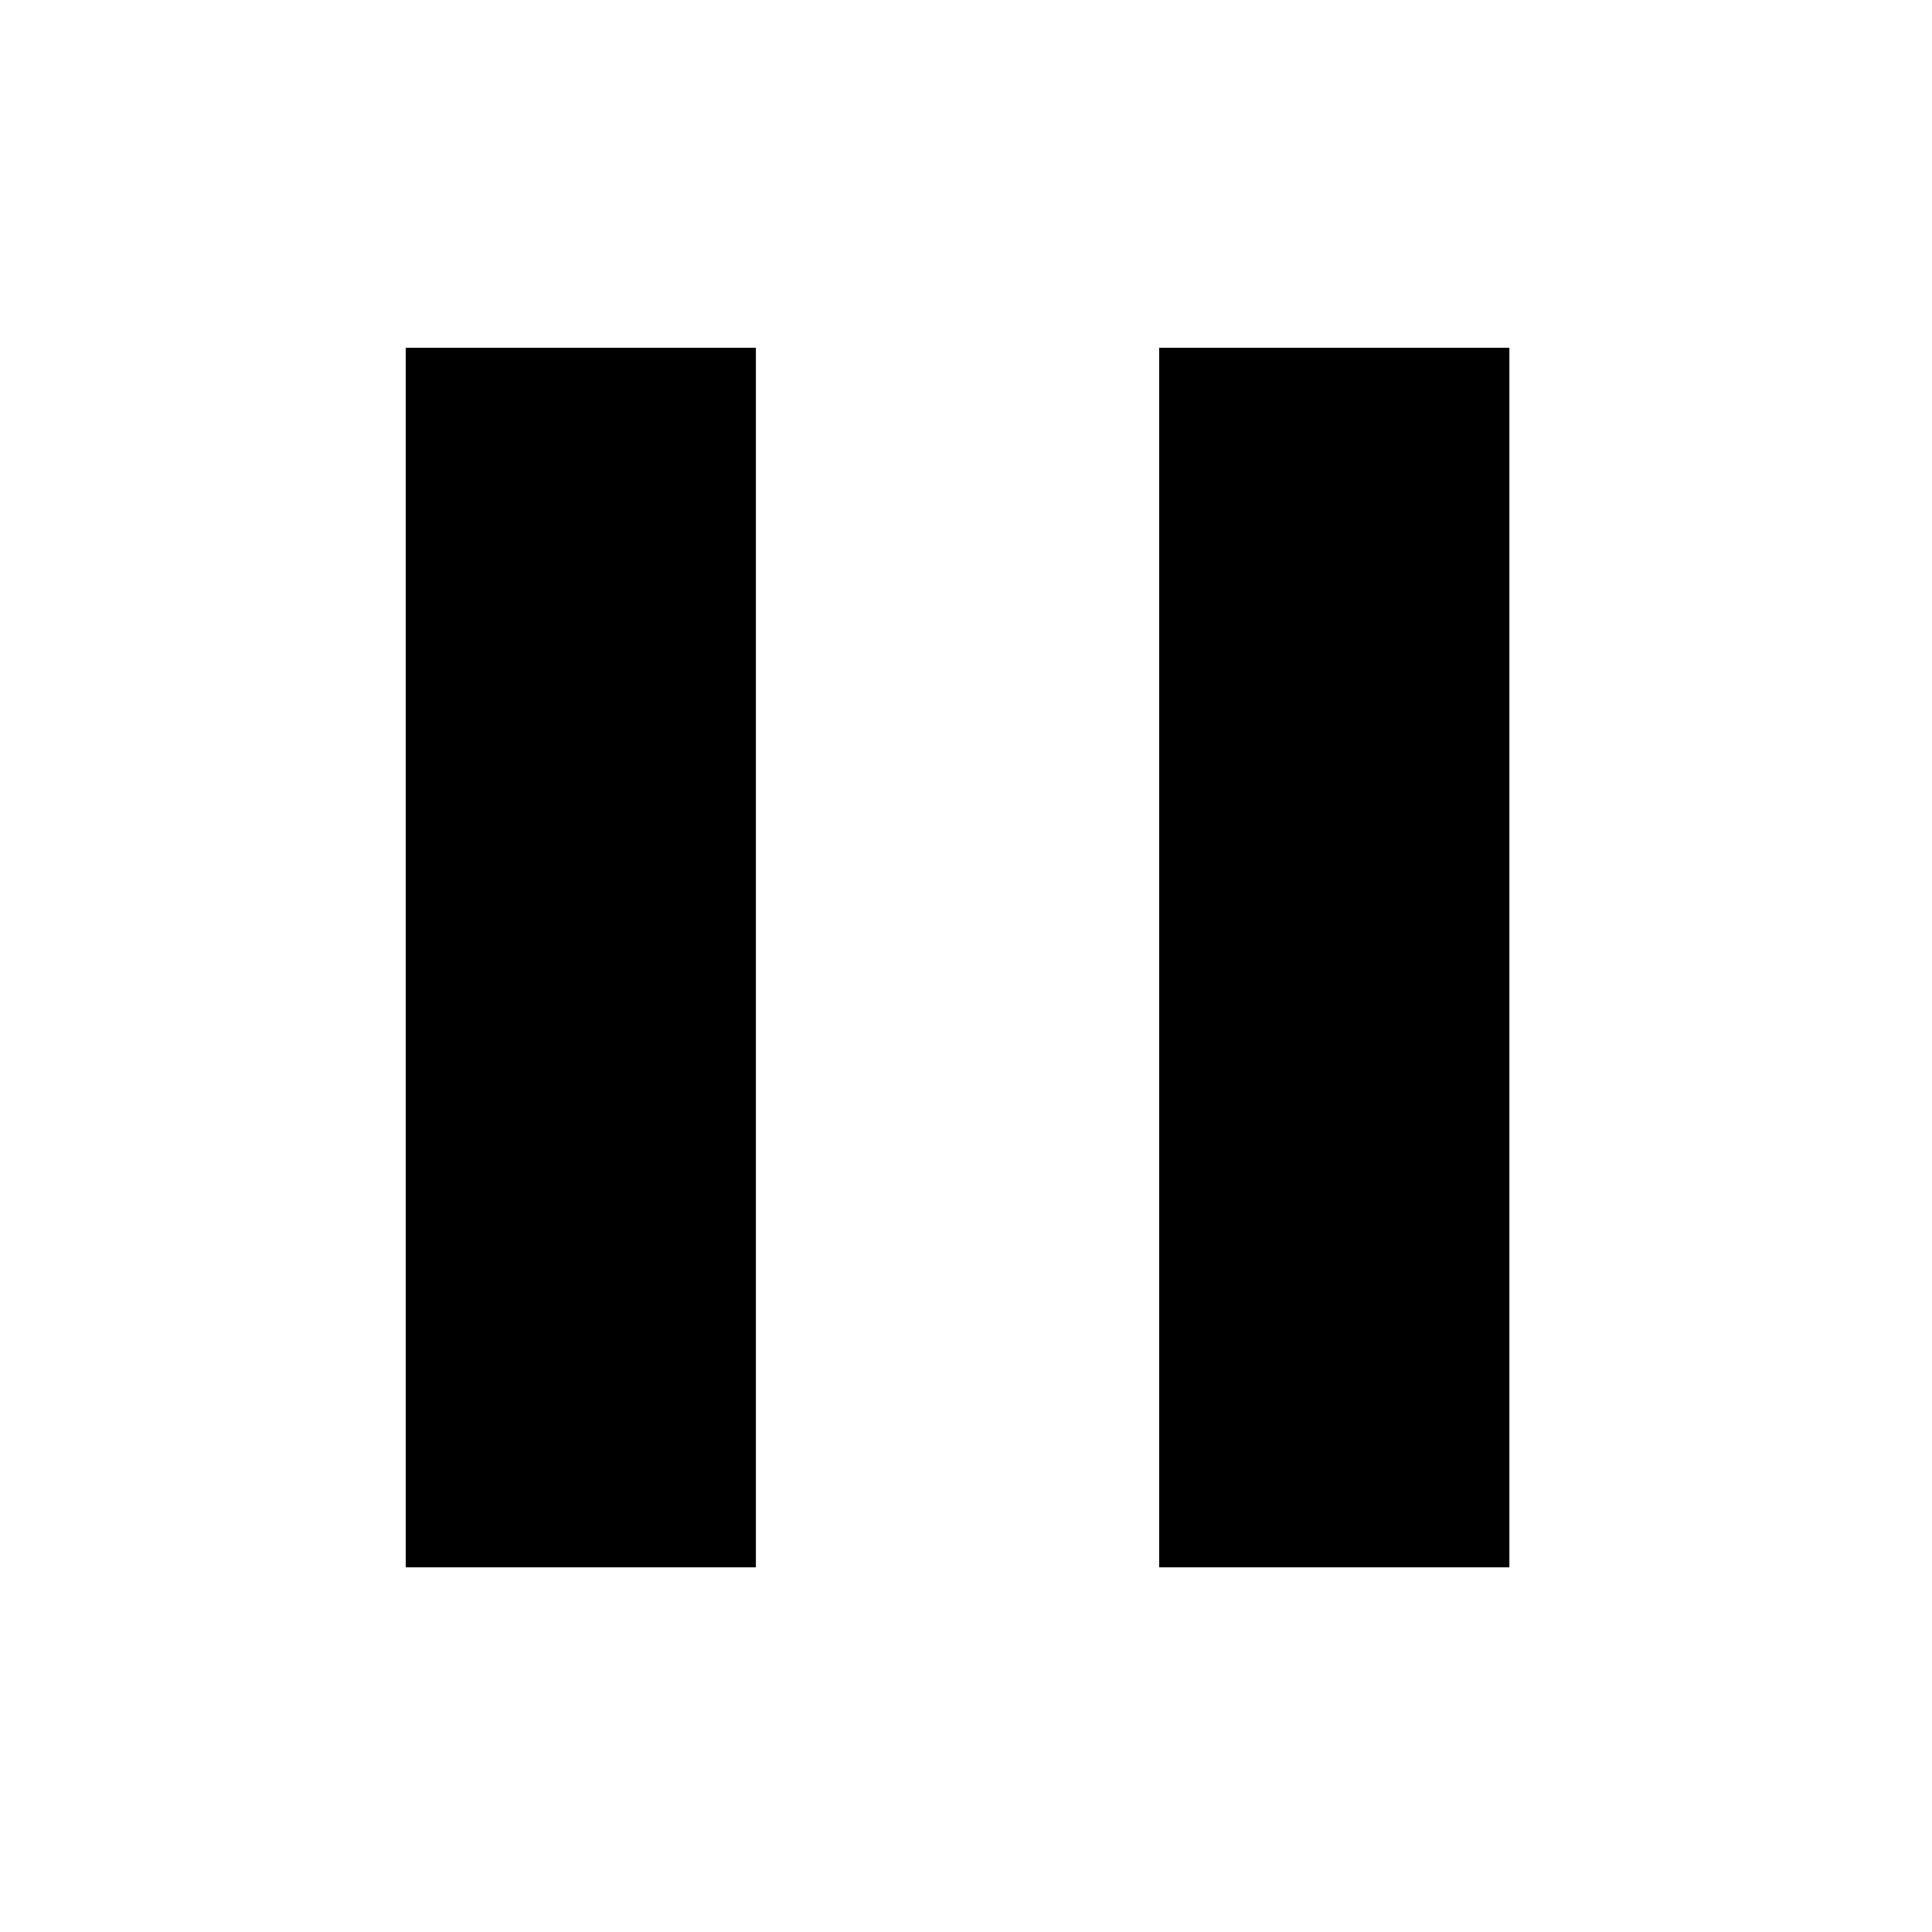
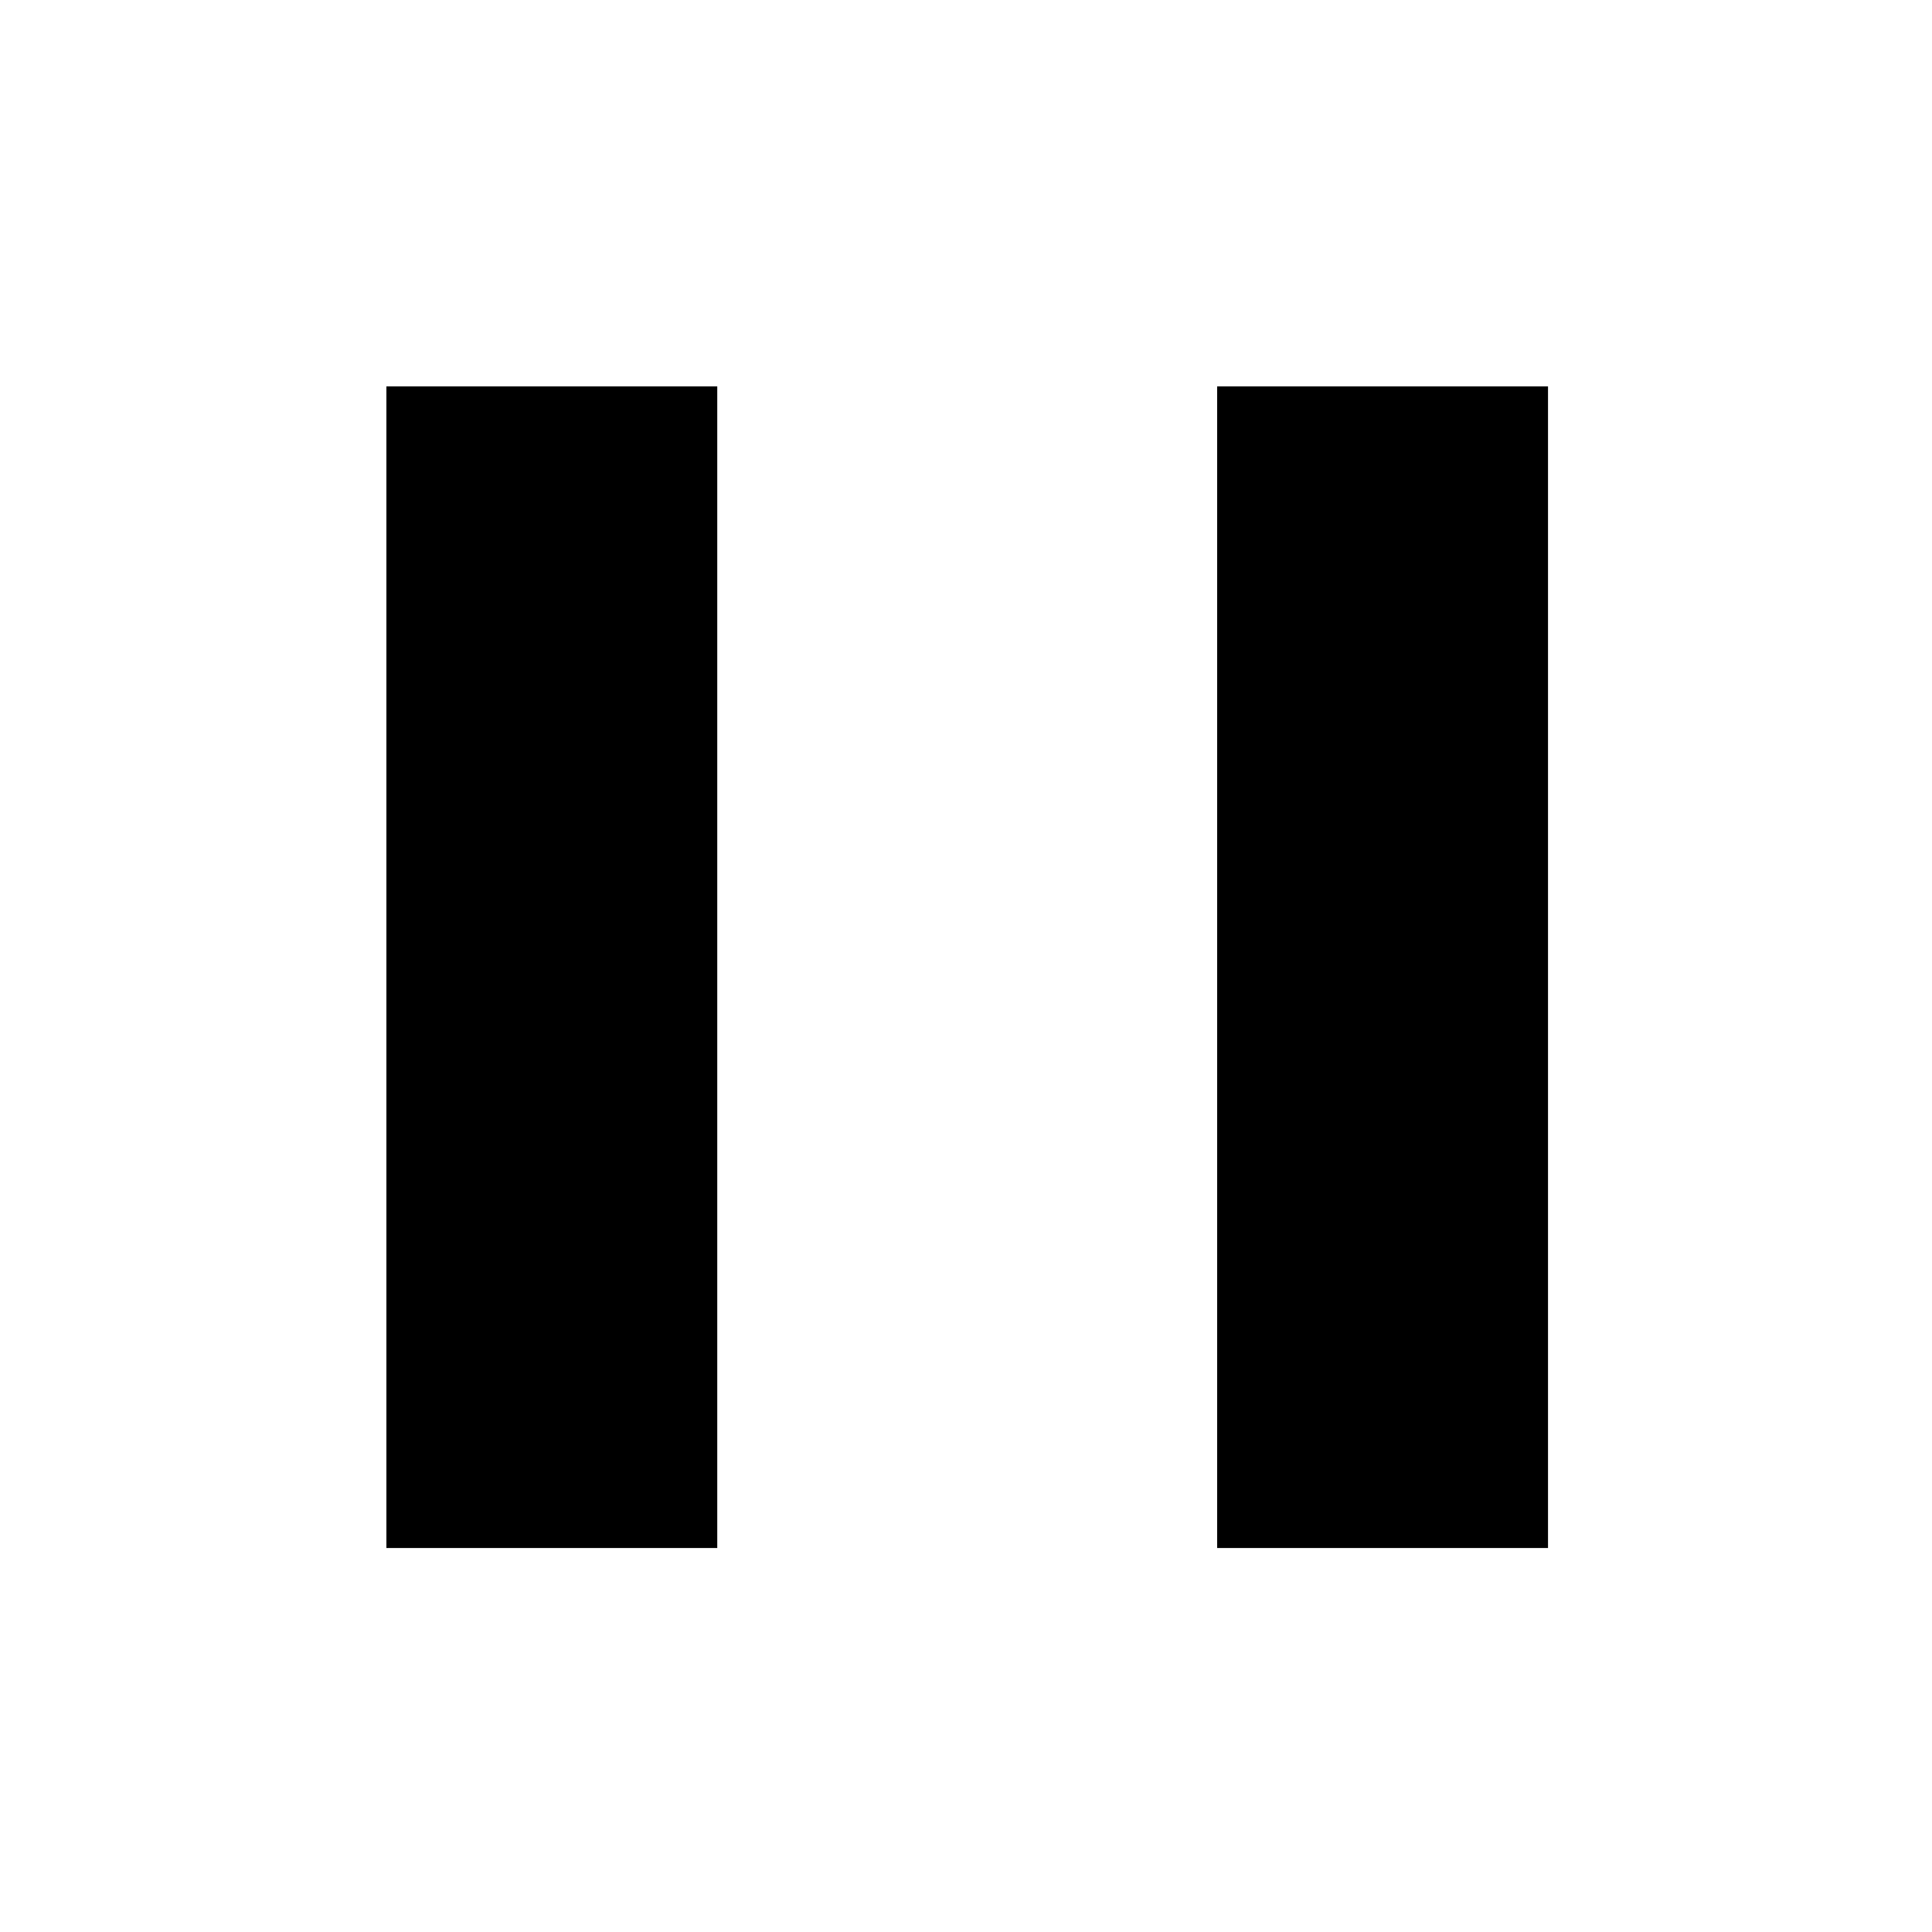
<svg xmlns="http://www.w3.org/2000/svg" version="1.1" x="0" y="0" width="800" height="800" viewBox="0, 0, 800, 800">
  <g id="pause" transform="translate(0, 0)">
    <g>
-       <path d="M168.5,144.5 L312.5,144.5 L312.5,648.5 L168.5,648.5 L168.5,144.5 z" fill="#000000" />
-       <path d="M168.5,144.5 L312.5,144.5 L312.5,648.5 L168.5,648.5 L168.5,144.5 z" fill-opacity="0" stroke="#000000" stroke-width="1" />
+       <path d="M160.5,160.5 L296.5,160.5 L296.5,640.5 L160.5,640.5 L160.5,160.5 z" fill="#000000" />
+       <path d="M160.5,160.5 L296.5,160.5 L296.5,640.5 L160.5,640.5 L160.5,160.5 z" fill-opacity="0" stroke="#000000" stroke-width="1" />
    </g>
    <g>
-       <path d="M480.5,144.5 L624.5,144.5 L624.5,648.5 L480.5,648.5 L480.5,144.5 z" fill="#000000" />
-       <path d="M480.5,144.5 L624.5,144.5 L624.5,648.5 L480.5,648.5 L480.5,144.5 z" fill-opacity="0" stroke="#000000" stroke-width="1" />
+       <path d="M504.5,160.5 L640.5,160.5 L640.5,640.5 L504.5,640.5 L504.5,160.5 z" fill="#000000" />
+       <path d="M504.5,160.5 L640.5,160.5 L640.5,640.5 L504.5,640.5 L504.5,160.5 z" fill-opacity="0" stroke="#000000" stroke-width="1" />
    </g>
  </g>
</svg>
